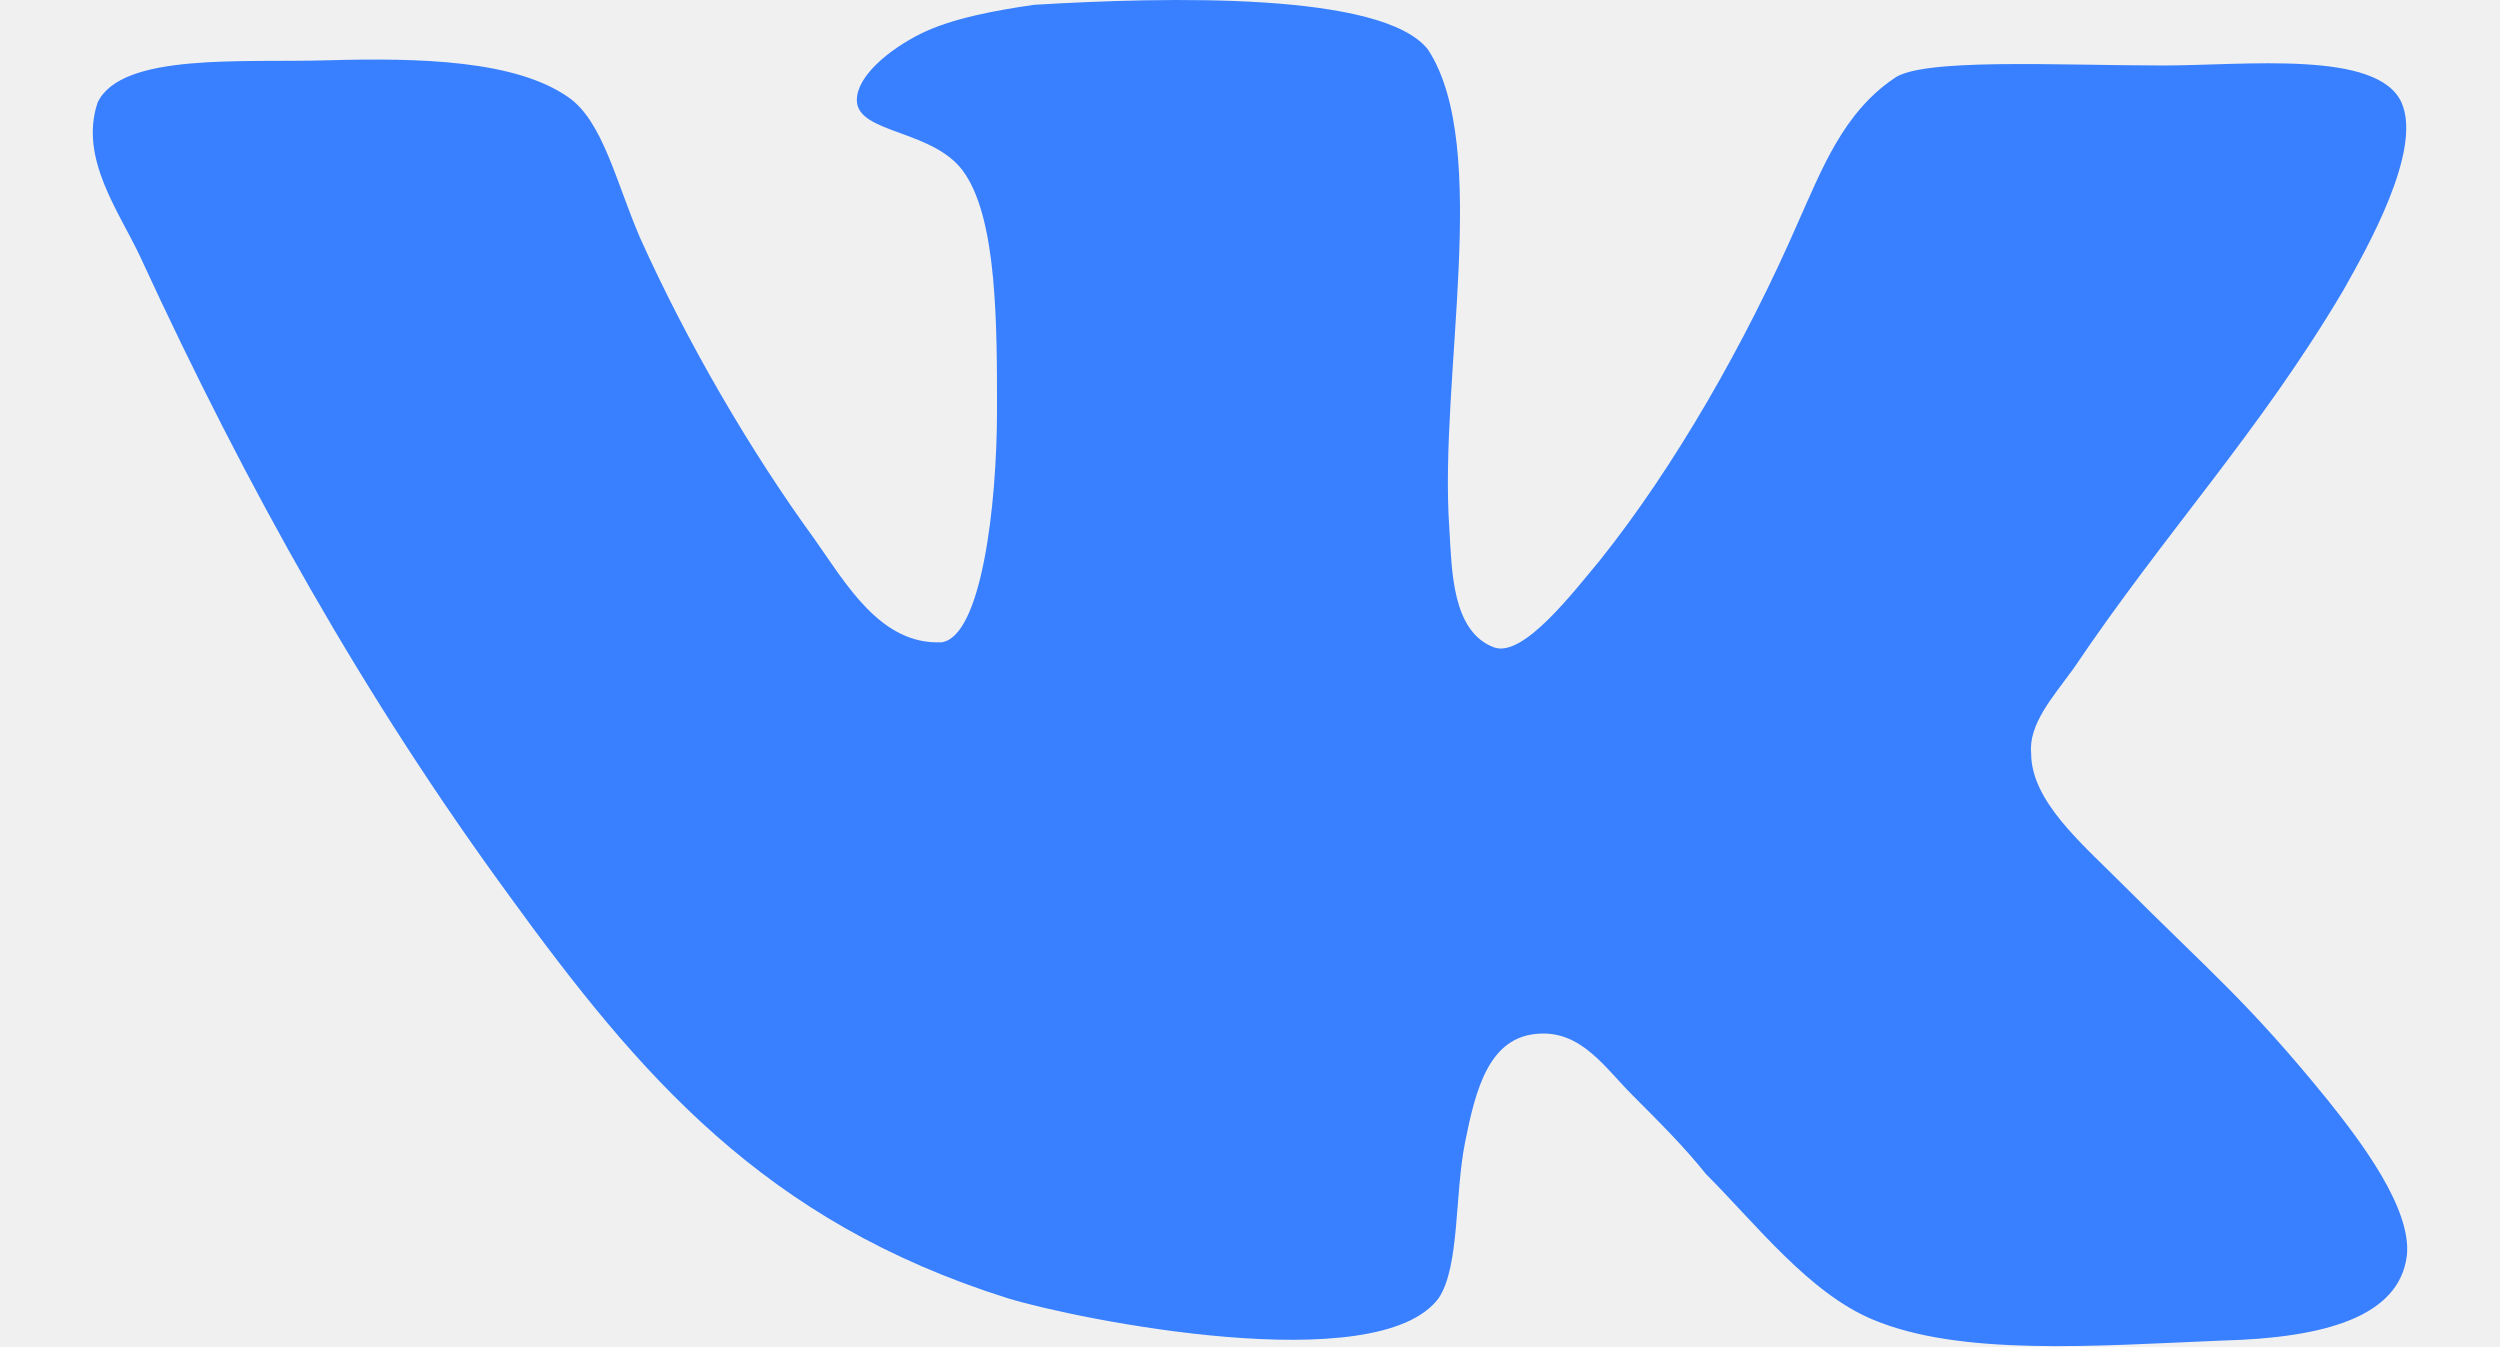
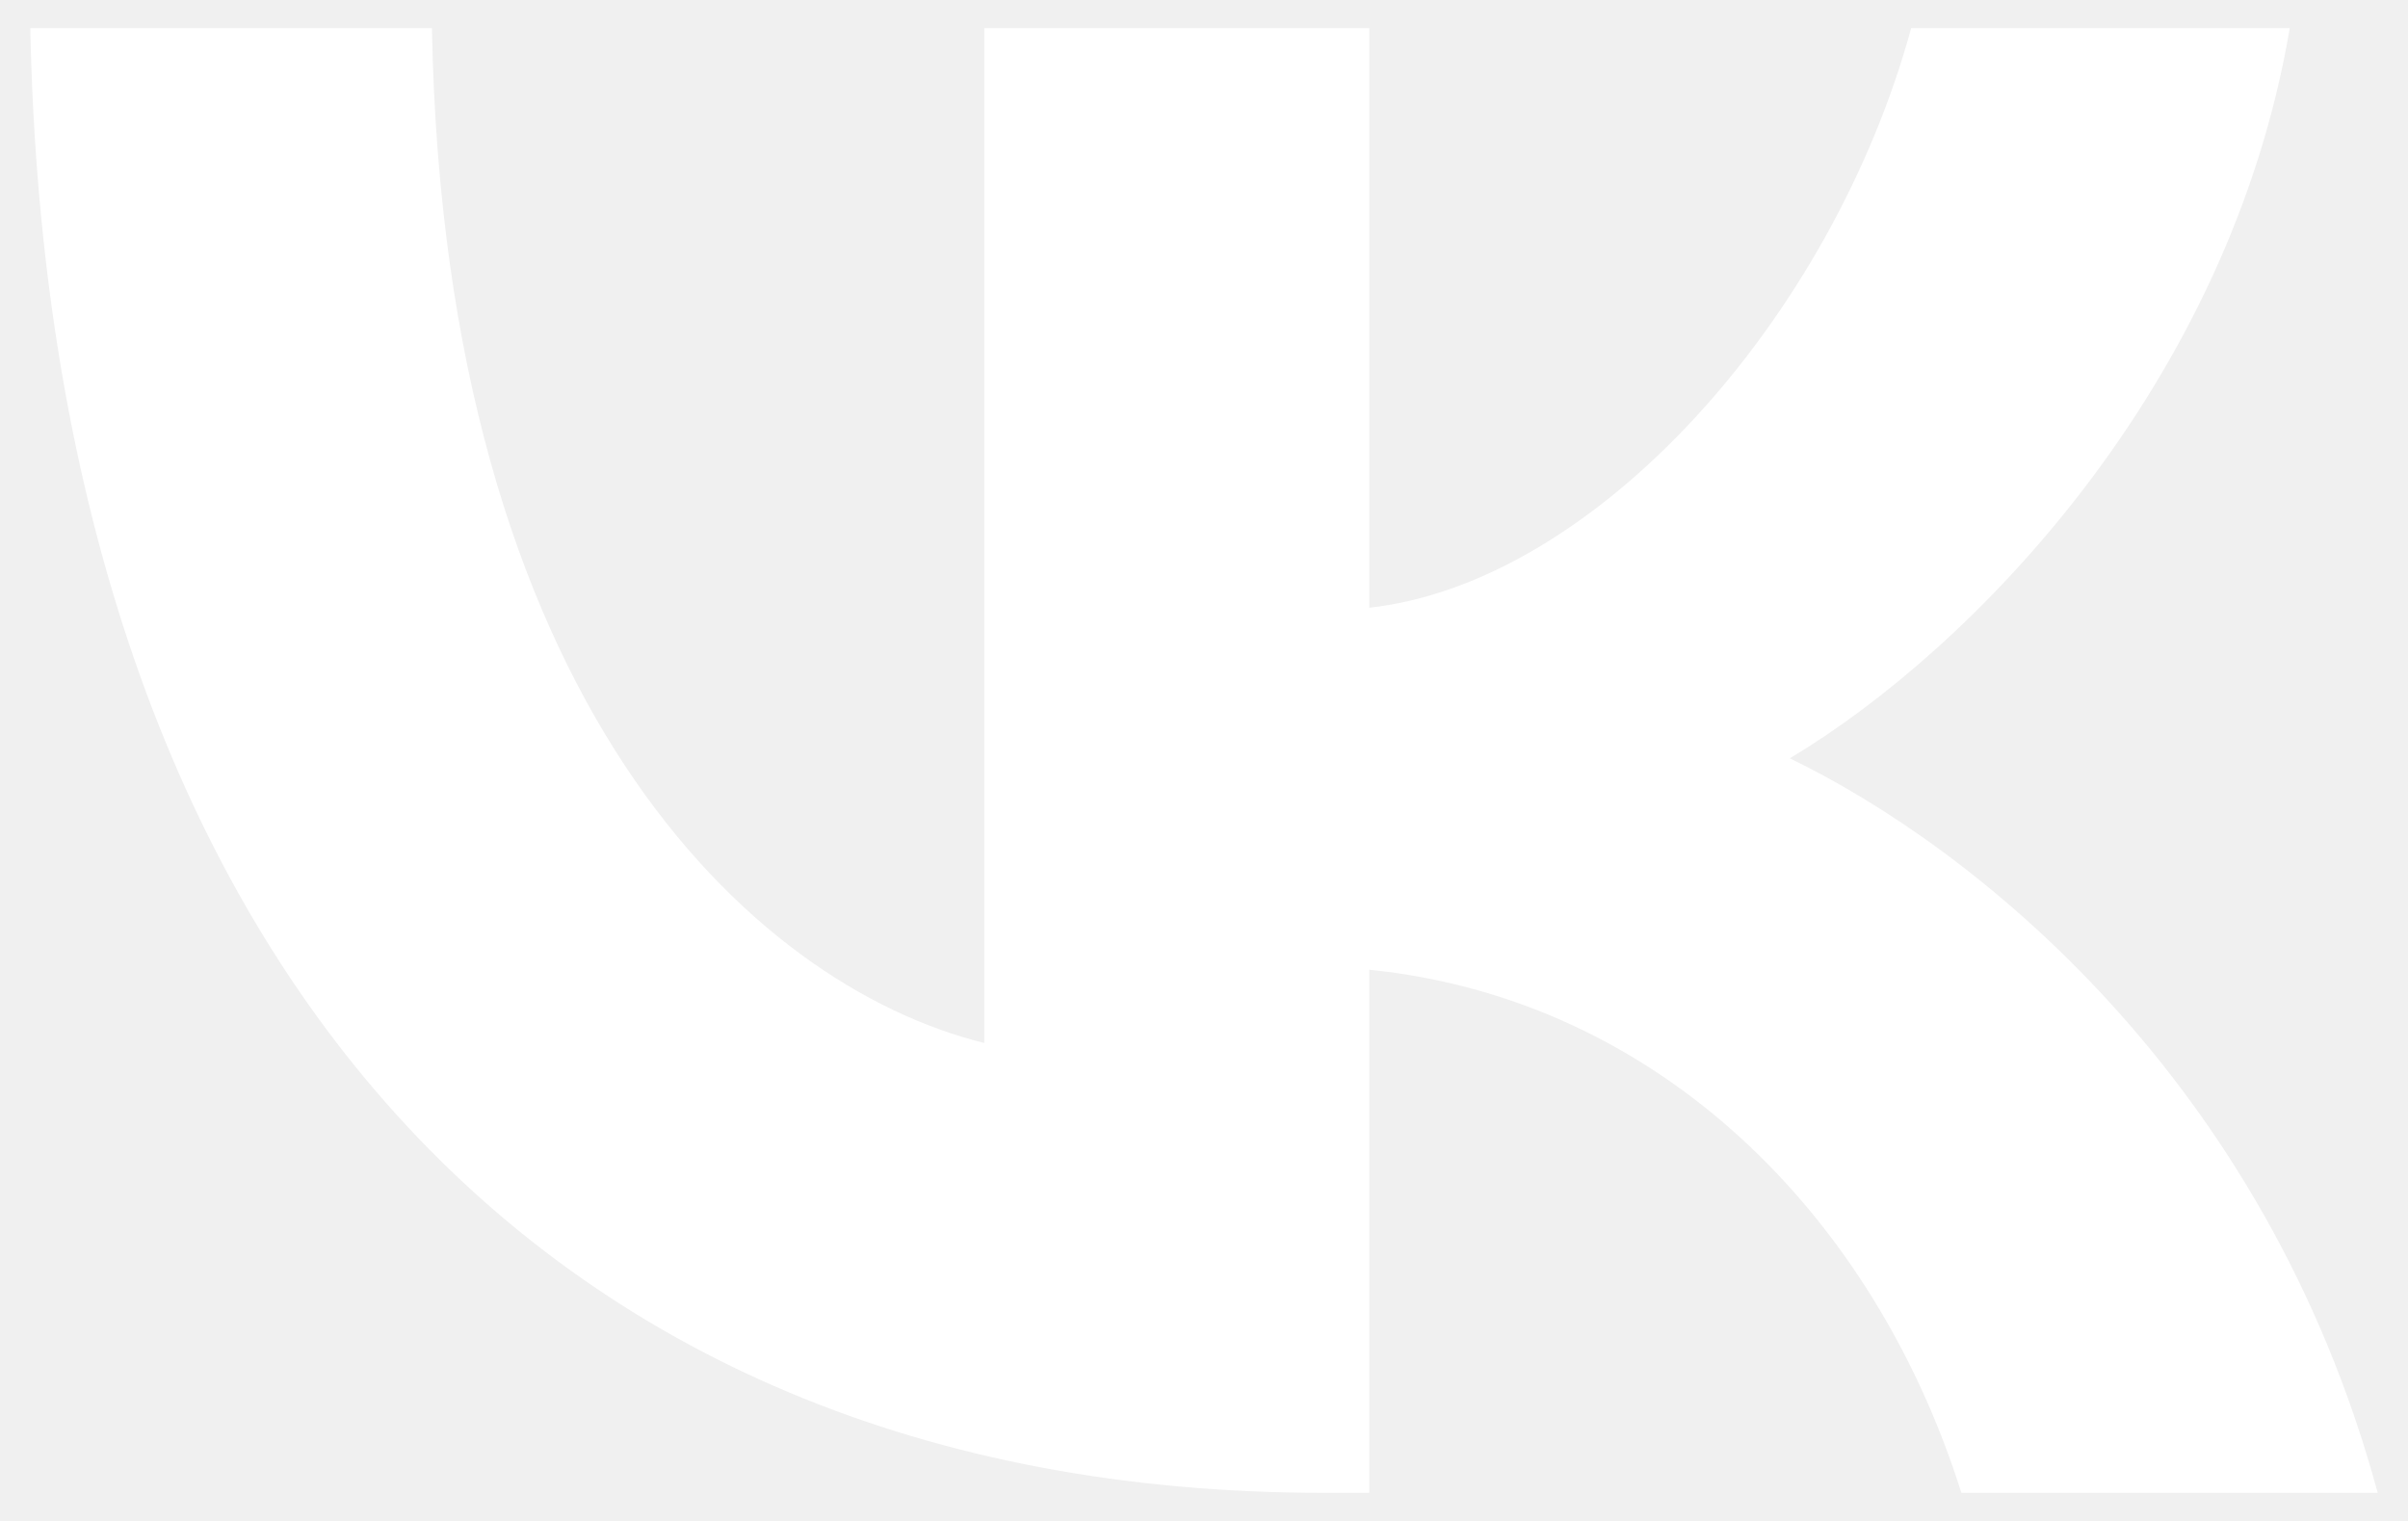
- <svg xmlns="http://www.w3.org/2000/svg" width="26" height="14" viewBox="0 0 26 14" fill="none">
-   <path d="M15.54 6.734C15.1 6.569 15.1 5.937 15.073 5.497C14.963 3.929 15.513 1.535 14.853 0.518C14.385 -0.088 12.129 -0.032 10.754 0.05C10.369 0.106 9.901 0.188 9.571 0.353C9.241 0.519 8.911 0.793 8.911 1.041C8.911 1.398 9.737 1.343 10.038 1.811C10.369 2.306 10.369 3.379 10.369 4.259C10.369 5.276 10.203 6.625 9.791 6.68C9.158 6.707 8.801 6.074 8.471 5.607C7.81 4.699 7.15 3.571 6.655 2.47C6.407 1.893 6.269 1.26 5.912 1.012C5.362 0.627 4.371 0.6 3.408 0.627C2.528 0.654 1.262 0.544 1.015 1.067C0.822 1.644 1.235 2.195 1.455 2.663C2.583 5.111 3.793 7.257 5.279 9.292C6.655 11.19 7.947 12.703 10.478 13.501C11.193 13.721 14.329 14.354 14.962 13.501C15.182 13.171 15.127 12.428 15.237 11.878C15.347 11.328 15.485 10.777 16.008 10.75C16.448 10.723 16.695 11.107 16.971 11.383C17.273 11.686 17.521 11.933 17.741 12.209C18.264 12.732 18.814 13.446 19.474 13.722C20.382 14.107 21.785 13.997 23.105 13.942C24.178 13.915 24.949 13.695 25.031 13.062C25.087 12.566 24.536 11.851 24.206 11.438C23.38 10.421 22.995 10.118 22.059 9.182C21.647 8.769 21.124 8.329 21.124 7.835C21.096 7.532 21.344 7.257 21.564 6.954C22.527 5.524 23.49 4.506 24.37 3.02C24.618 2.58 25.196 1.563 24.976 1.067C24.729 0.517 23.353 0.681 22.5 0.681C21.399 0.681 19.969 0.599 19.693 0.819C19.17 1.176 18.95 1.754 18.703 2.305C18.153 3.571 17.41 4.863 16.64 5.826C16.364 6.156 15.842 6.843 15.539 6.733L15.54 6.734Z" fill="#3880FF" />
+ <svg xmlns="http://www.w3.org/2000/svg" width="19" height="12" viewBox="0 0 19 12" fill="none">
+   <path d="M10.441 11.778C4.184 11.778 0.386 7.436 0.239 0.222H3.408C3.507 5.522 5.918 7.771 7.766 8.229V0.222H10.804V4.795C12.587 4.597 14.452 2.517 15.08 0.222H18.067C17.589 3.045 15.559 5.125 14.122 5.983C15.559 6.677 17.87 8.493 18.761 11.778H15.476C14.783 9.582 13.082 7.882 10.804 7.651V11.778H10.441Z" fill="white" />
</svg>
